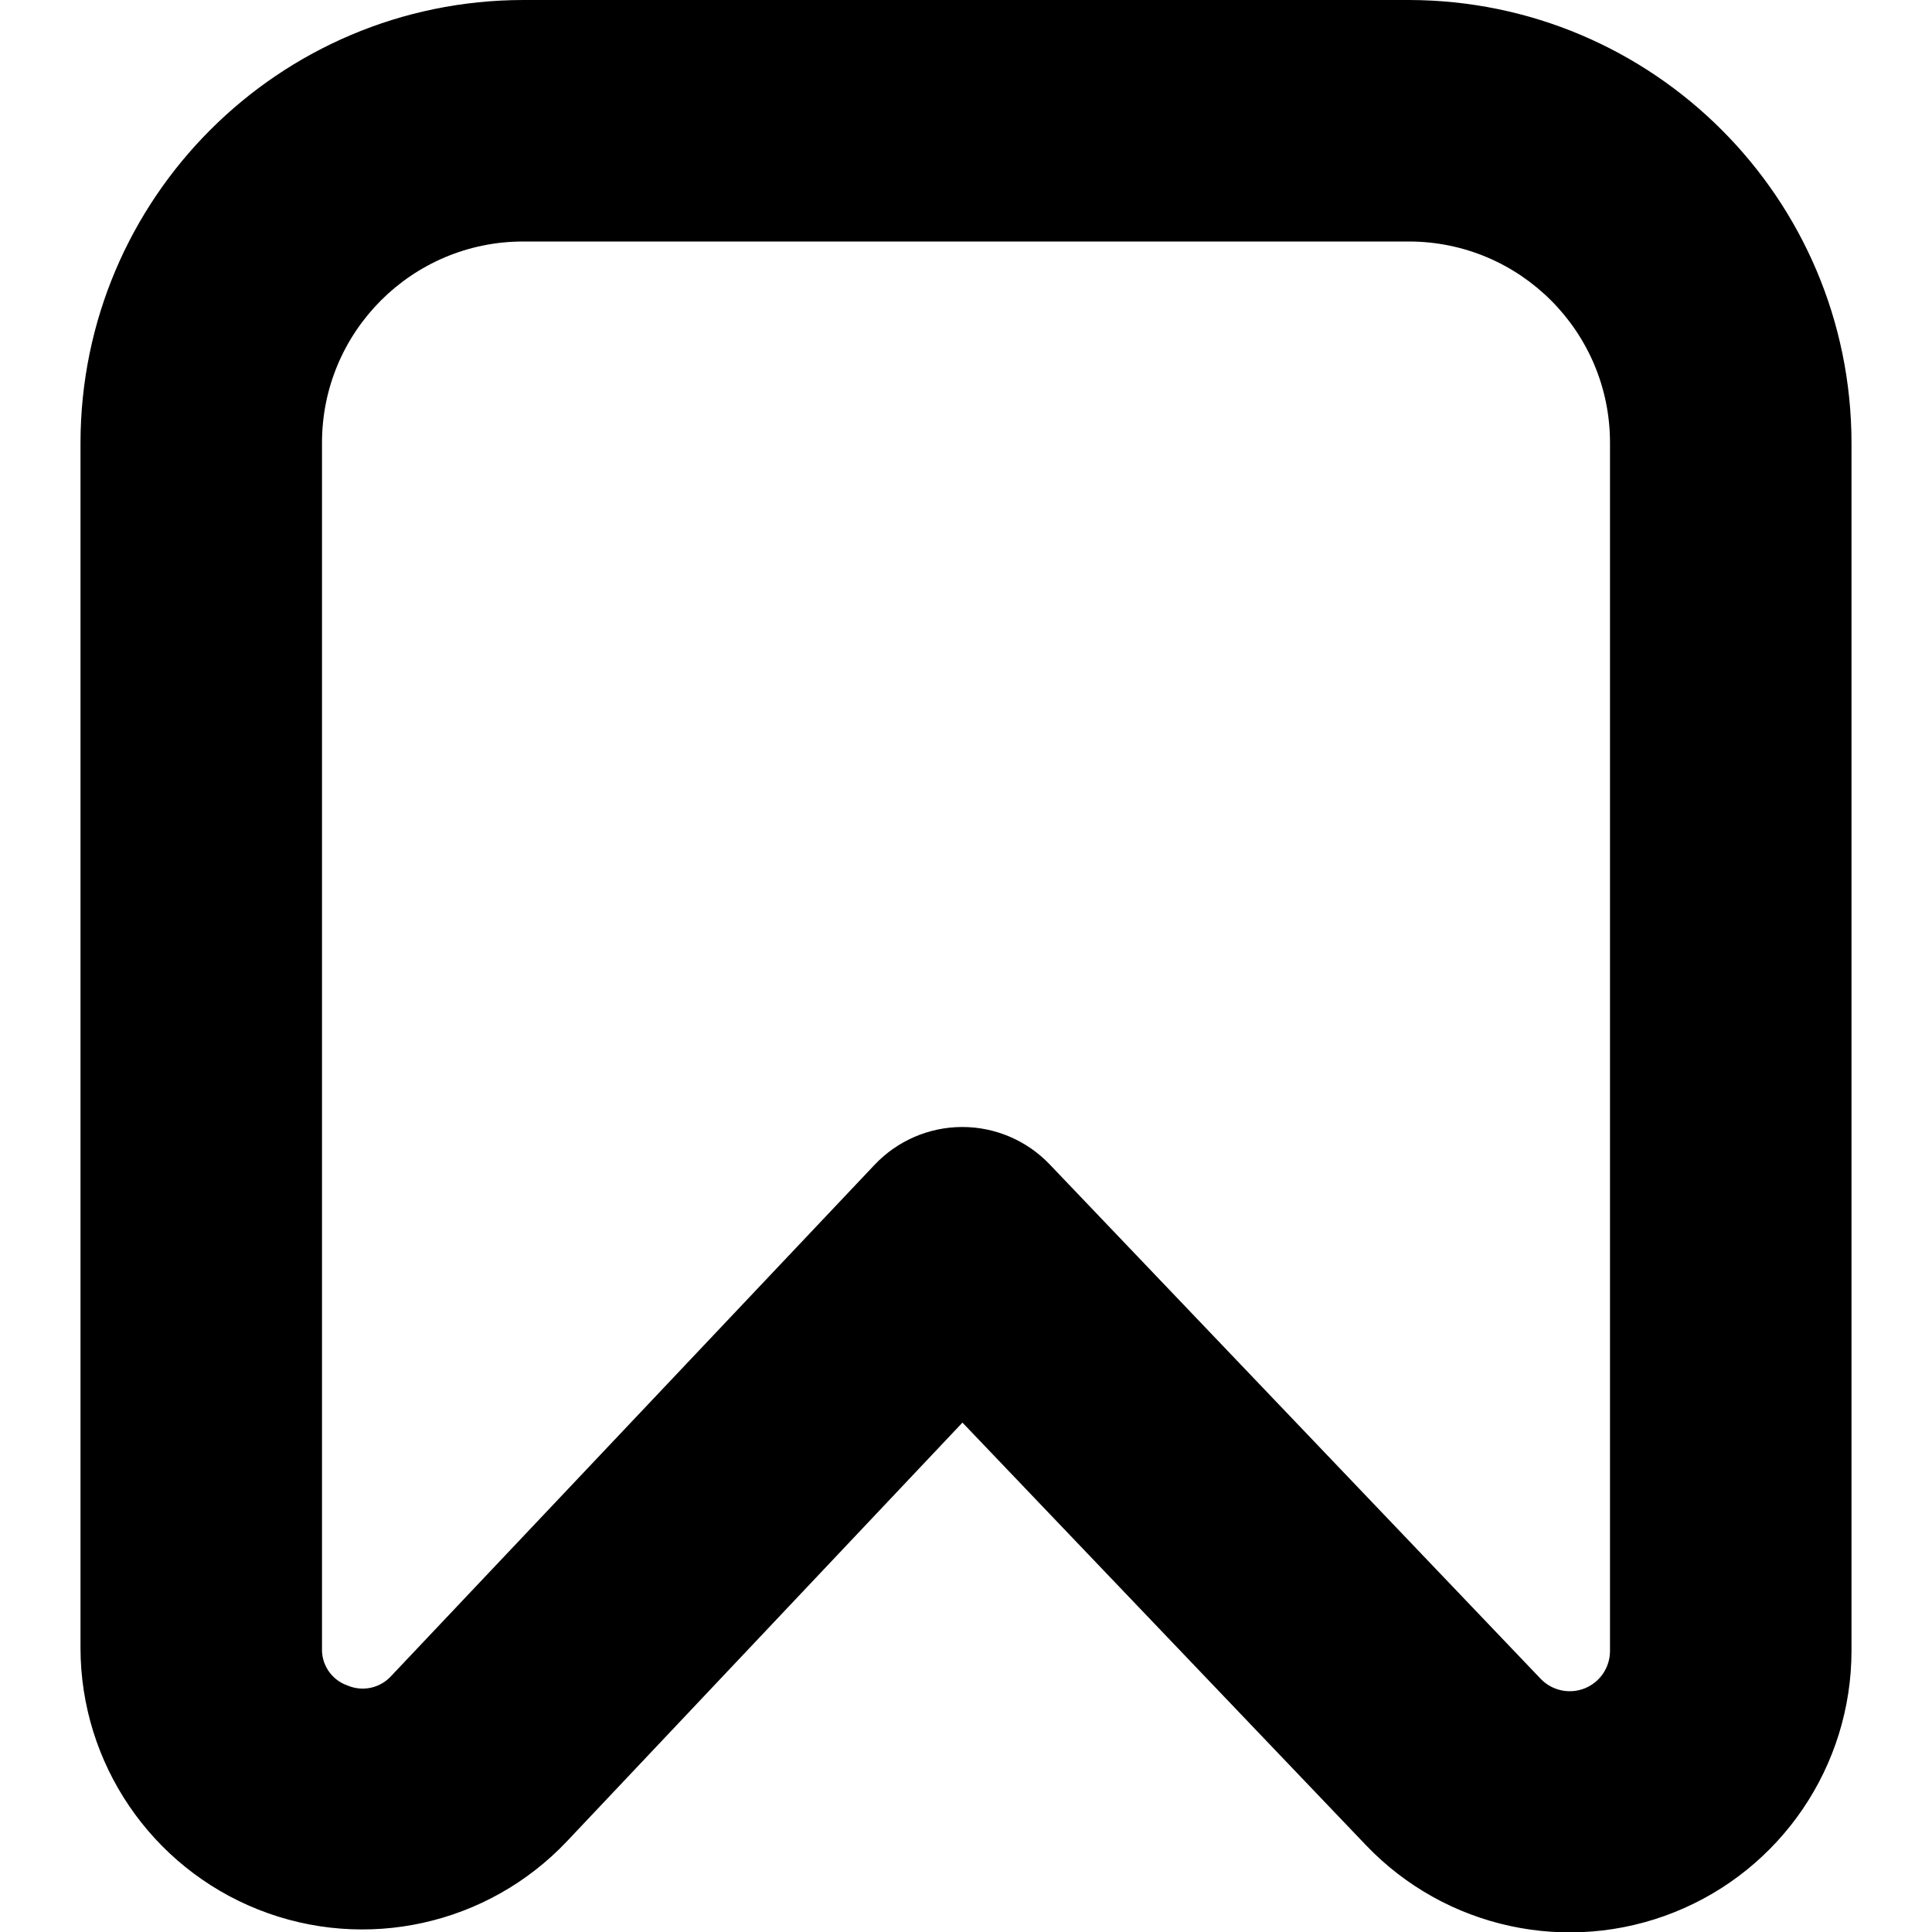
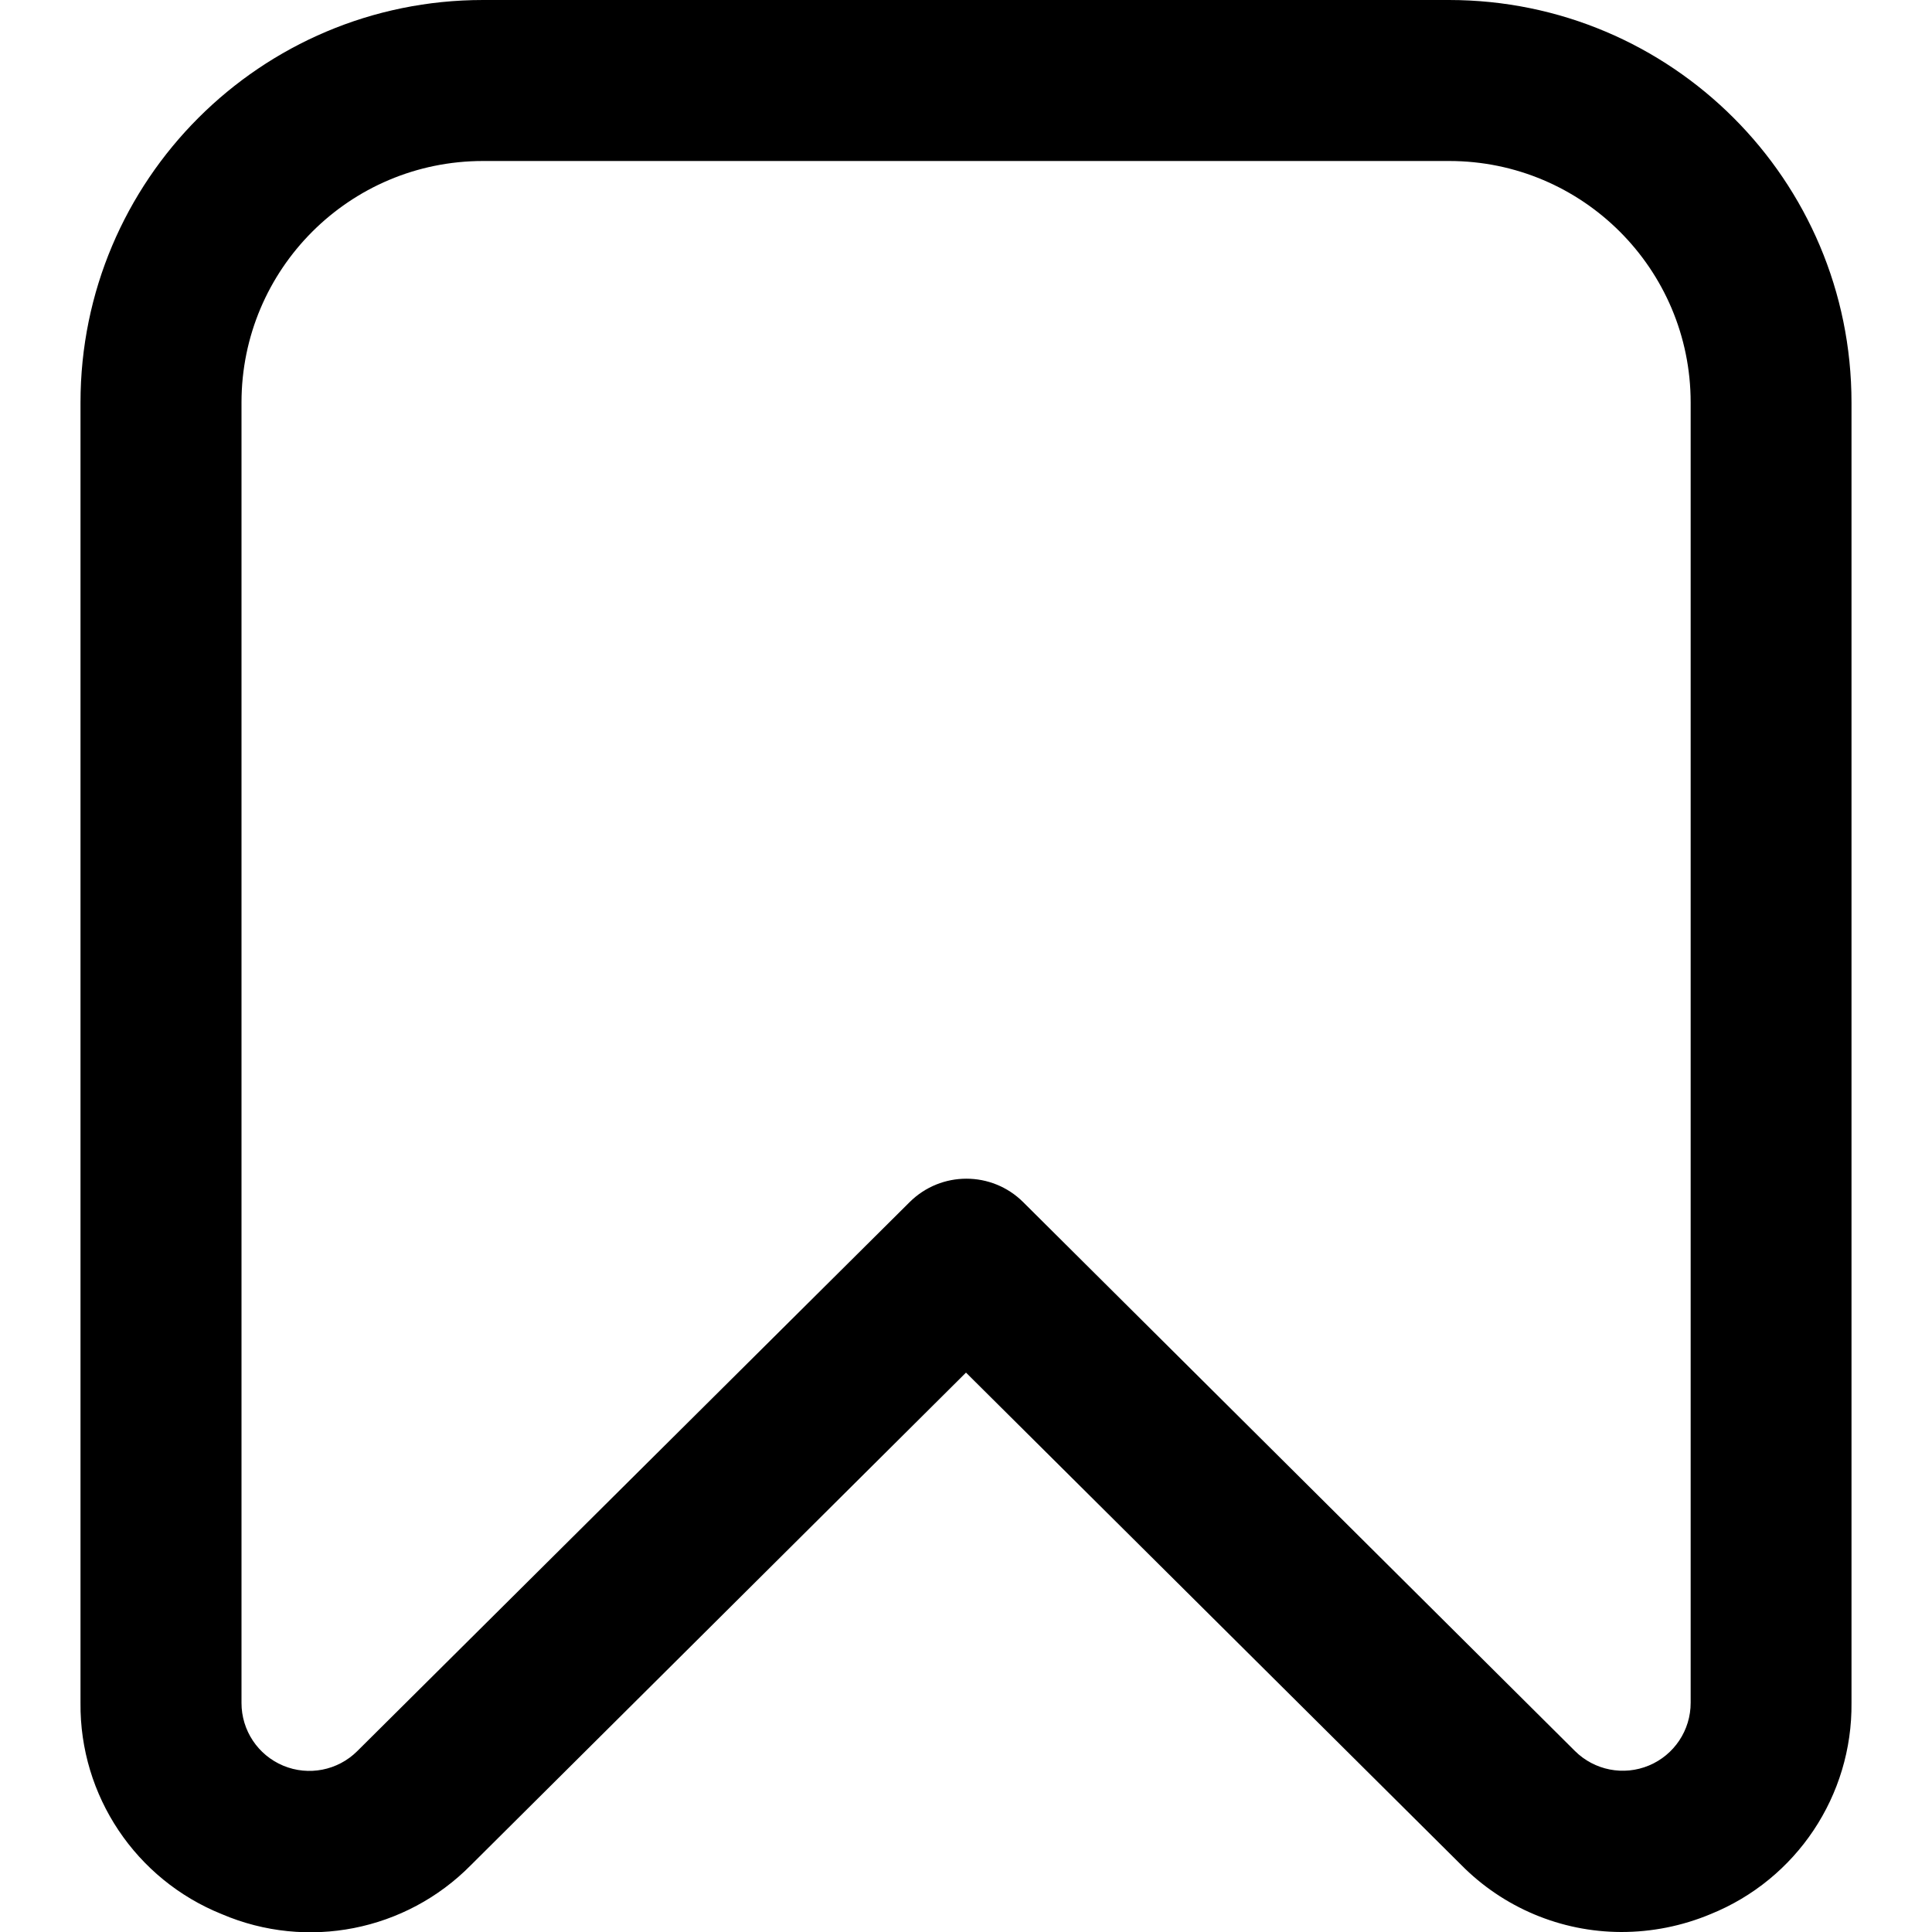
- <svg xmlns="http://www.w3.org/2000/svg" id="Bold" viewBox="0 0 24 24" width="512" height="512">
-   <path d="M17.5,0H6.5A5.507,5.507,0,0,0,1,5.5V20.472a3.5,3.5,0,0,0,6.044,2.4l4.912-5.2,5.013,5.25A3.5,3.5,0,0,0,23,20.51V5.5A5.507,5.507,0,0,0,17.5,0ZM20,20.51a.5.5,0,0,1-.861.345l-6.1-6.391A1.5,1.5,0,0,0,11.95,14h0a1.5,1.5,0,0,0-1.086.47l-6,6.345a.479.479,0,0,1-.549.122A.471.471,0,0,1,4,20.472V5.5A2.5,2.5,0,0,1,6.5,3h11A2.5,2.5,0,0,1,20,5.5Z" />
+ <svg xmlns="http://www.w3.org/2000/svg" id="Outline" viewBox="0 0 24 24" width="512" height="512">
+   <path d="M20.137,24a2.8,2.8,0,0,1-1.987-.835L12,17.051,5.85,23.169a2.8,2.8,0,0,1-3.095.609A2.8,2.8,0,0,1,1,21.154V5A5,5,0,0,1,6,0H18a5,5,0,0,1,5,5V21.154a2.8,2.8,0,0,1-1.751,2.624A2.867,2.867,0,0,1,20.137,24ZM6,2A3,3,0,0,0,3,5V21.154a.843.843,0,0,0,1.437.6h0L11.3,14.933a1,1,0,0,1,1.41,0l6.855,6.819a.843.843,0,0,0,1.437-.6V5a3,3,0,0,0-3-3Z" />
</svg>
